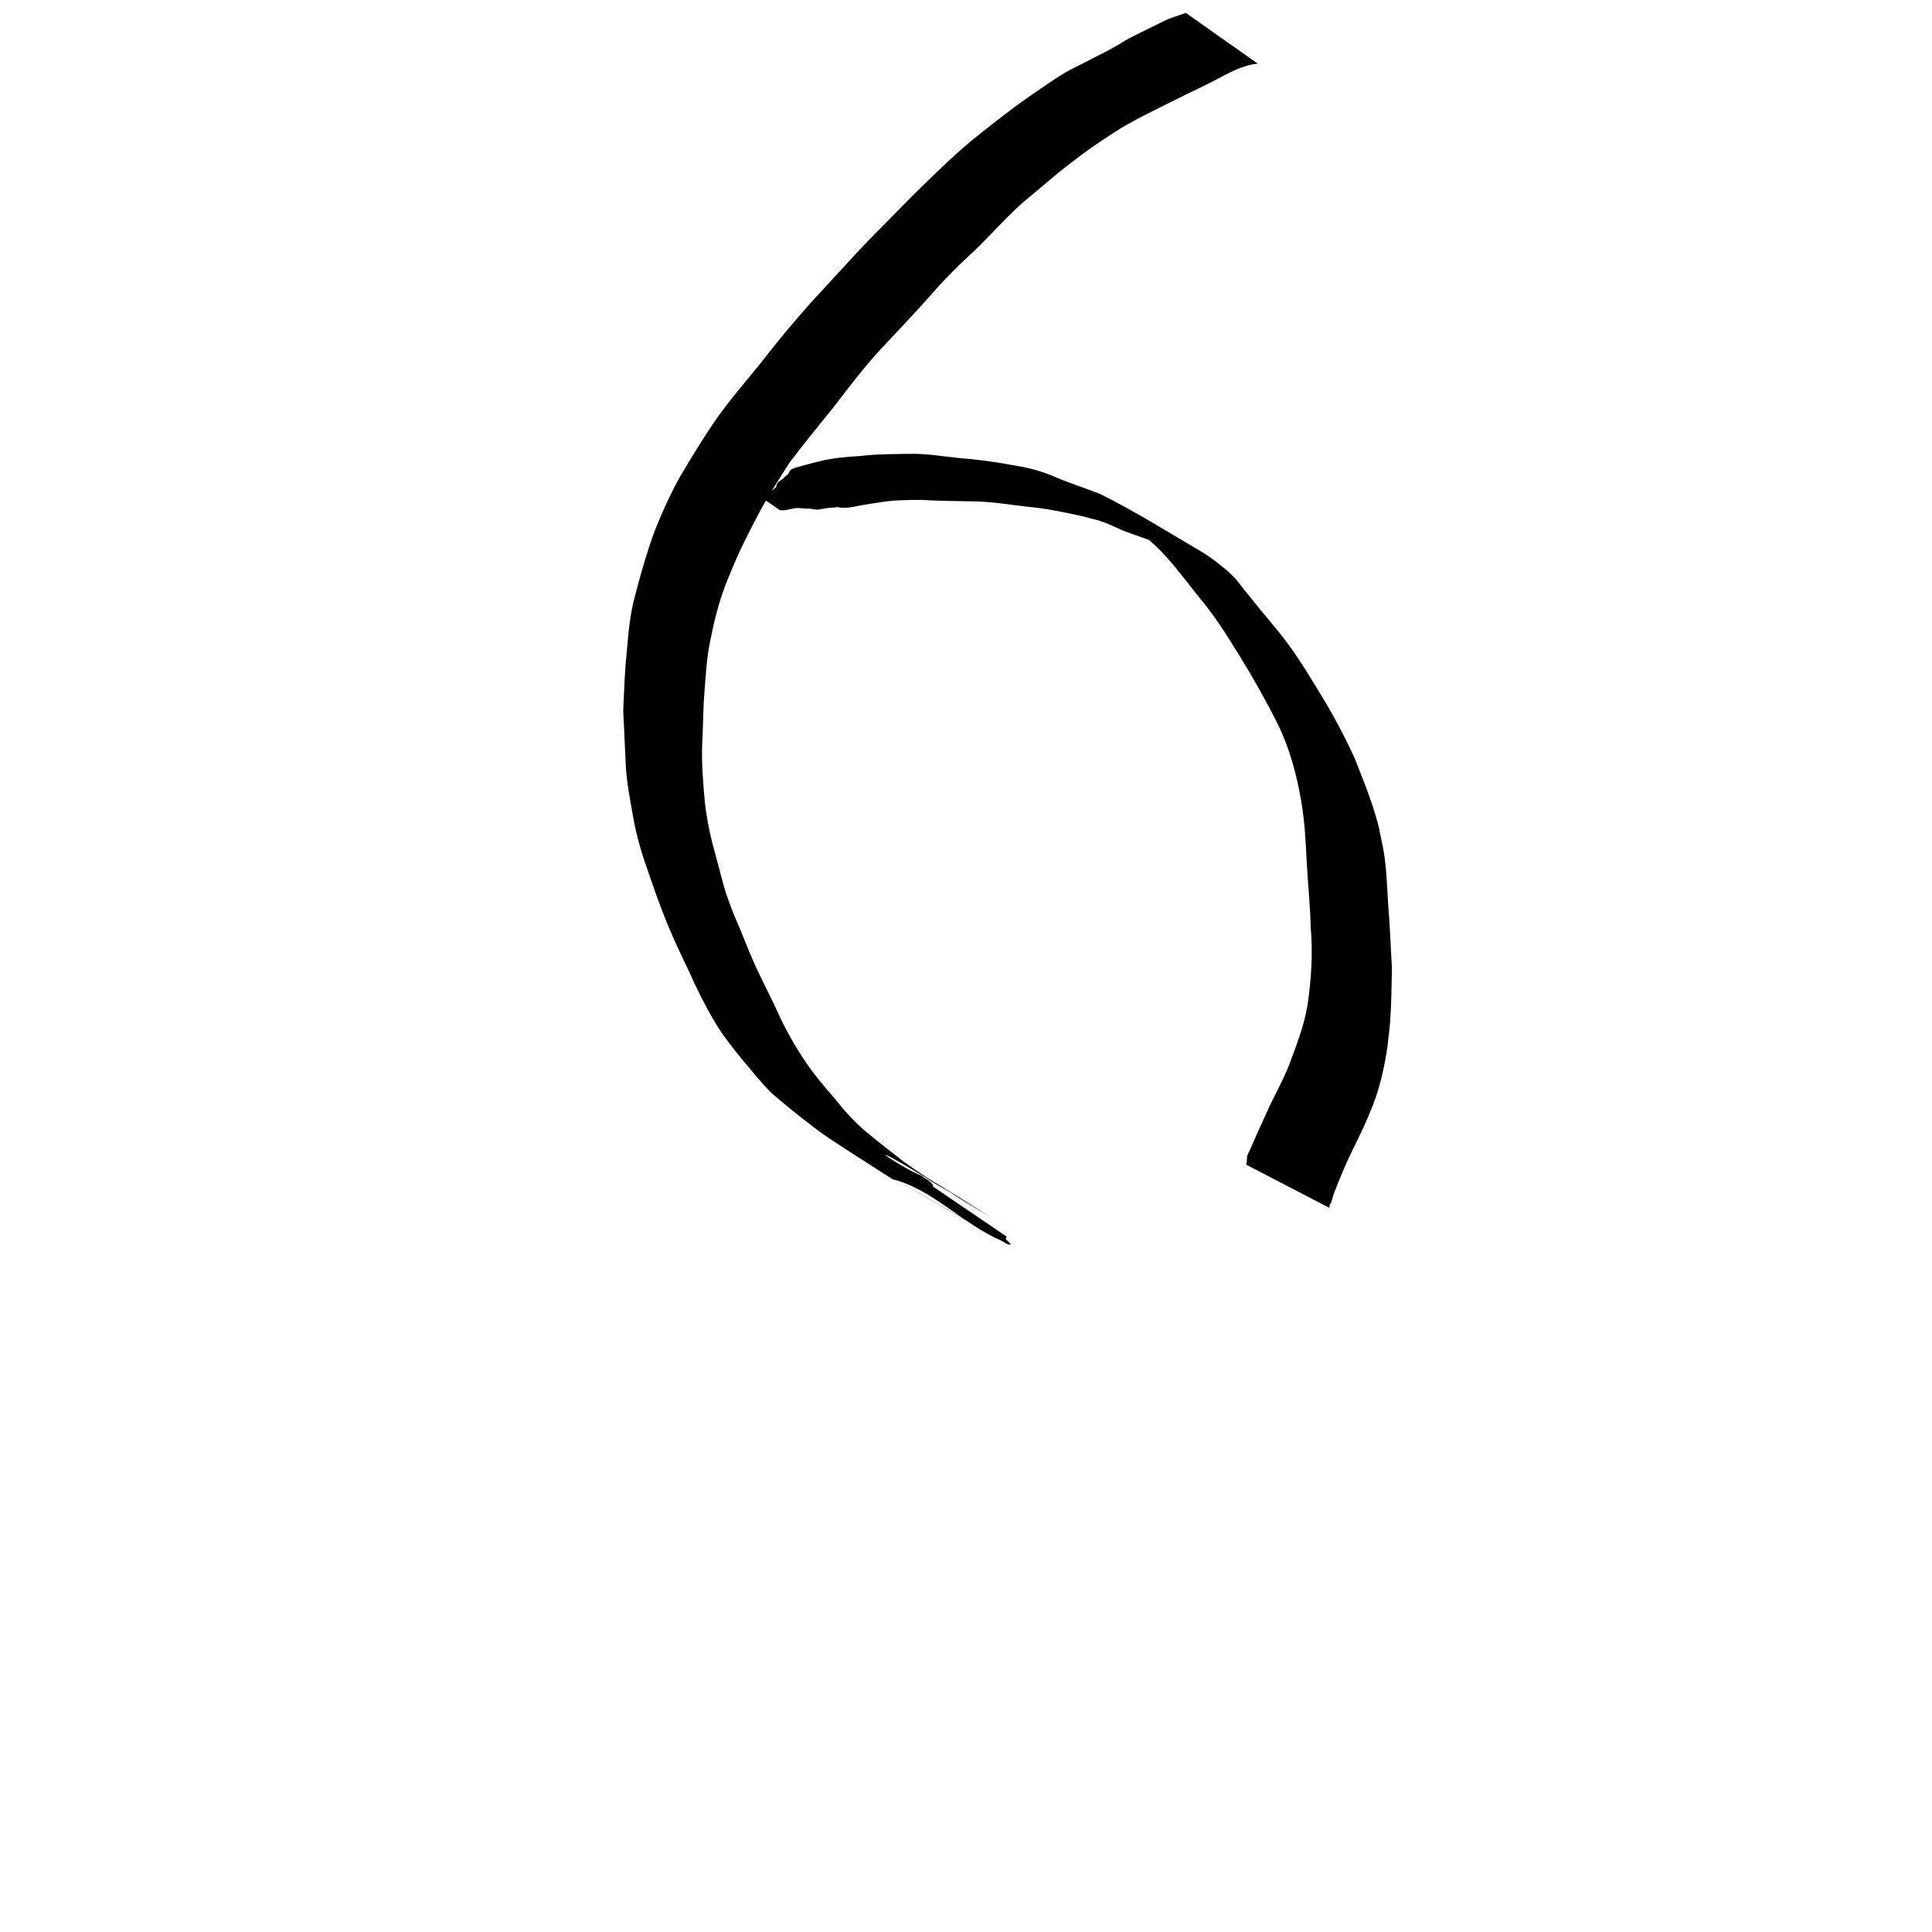
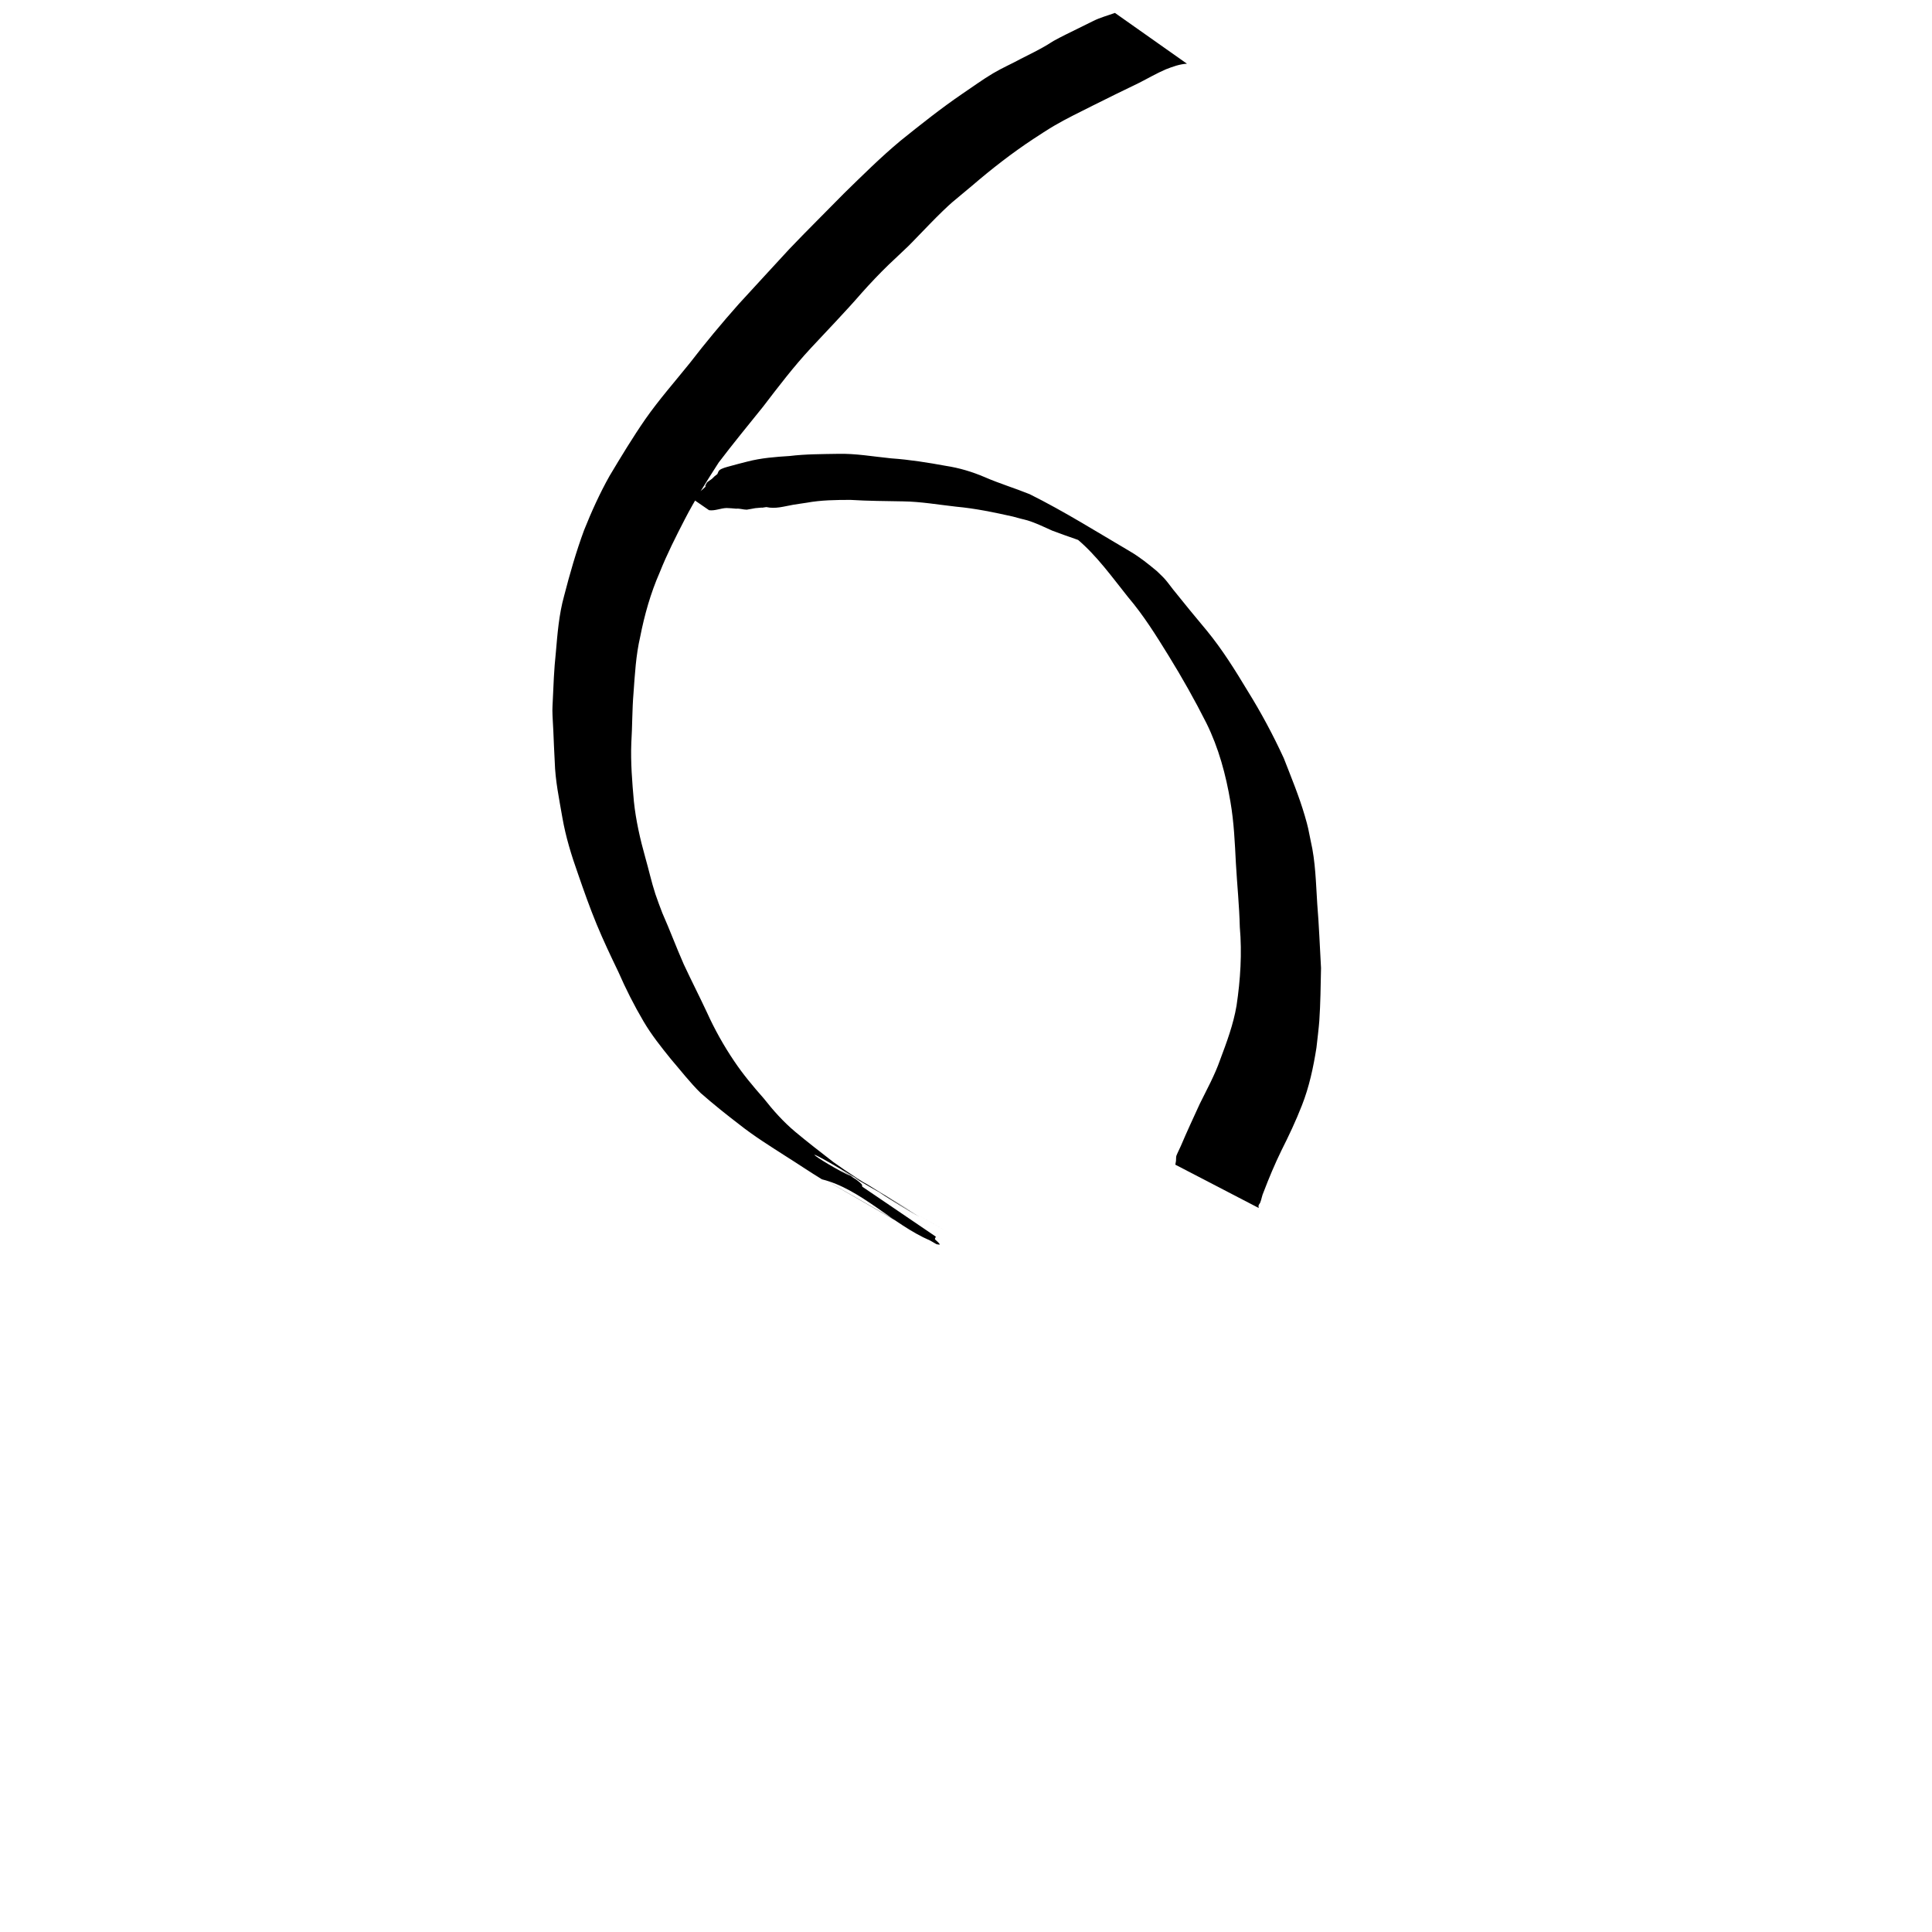
- <svg xmlns="http://www.w3.org/2000/svg" width="1000" height="1000" viewBox="0 0 264.583 264.583" version="1.1" id="svg1">
+ <svg xmlns="http://www.w3.org/2000/svg" width="1000" height="1000" viewBox="60 0 164 264.583" version="1.1" id="svg1">
  <defs id="defs1" />
  <path style="fill:#000000;stroke-width:0.265" id="path7" d="m 162.398,1.769 c -0.996,0.364 -2.029,0.629 -2.979,1.109 -1.27,0.617 -2.532,1.253 -3.801,1.876 -0.411,0.21 -1.223,0.617 -1.614,0.844 -0.329,0.191 -0.641,0.41 -0.97,0.602 -1.143,0.671 -2.336,1.253 -3.517,1.852 -1.261,0.689 -2.589,1.26 -3.824,1.997 -1.433,0.856 -2.797,1.852 -4.181,2.785 -2.933,2.003 -5.71,4.211 -8.475,6.436 -2.713,2.258 -5.218,4.75 -7.742,7.213 -2.489,2.544 -5.029,5.04 -7.486,7.617 -2.329,2.506 -4.624,5.041 -6.946,7.553 -2.315,2.614 -4.555,5.299 -6.685,8.067 -2.05,2.547 -4.213,4.996 -6.088,7.677 -1.742,2.52 -3.329,5.144 -4.9,7.772 -1.345,2.39 -2.473,4.89 -3.492,7.434 -1.088,2.946 -1.954,5.97 -2.738,9.011 -0.705,2.541 -0.907,5.162 -1.133,7.775 -0.247,2.258 -0.327,4.528 -0.429,6.796 -0.013,0.369 -0.041,0.737 -0.04,1.106 0.003,0.763 0.095,2.034 0.127,2.786 0.06,1.415 0.115,2.829 0.194,4.243 0.07,2.58 0.608,5.106 1.043,7.64 0.46,2.639 1.242,5.19 2.14,7.707 0.799,2.318 1.614,4.628 2.548,6.895 0.914,2.214 1.942,4.378 2.981,6.535 1.015,2.323 2.154,4.581 3.44,6.766 1.077,1.84 2.411,3.512 3.748,5.167 1.347,1.566 2.606,3.202 4.078,4.654 1.715,1.504 3.495,2.932 5.307,4.317 2.001,1.589 4.176,2.938 6.322,4.318 1.67,1.048 3.3,2.159 4.984,3.186 5.352,1.32 9.659,6.169 14.857,8.402 0.089,0.036 0.349,0.157 0.266,0.109 -31.84,-18.314 -0.788,-0.396 0.524,0.35 0.106,0.06 0.24,0.048 0.36,0.074 0.454,0.113 -0.51,-0.691 -0.516,-0.703 -0.058,-0.118 0.075,-0.252 0.112,-0.378 0,0 -10.089,-6.854 -10.089,-6.854 v 0 c -0.023,-0.106 0.002,-0.237 -0.07,-0.318 -0.239,-0.271 -0.708,-0.631 -1.076,-0.854 -4.279,-2.638 -1.588,-0.94 12.213,7.017 0.06,0.035 -0.12,-0.072 -0.18,-0.107 -12.821,-7.356 -8.34,-5.247 -12.997,-7.432 -4.577,-2.267 -10.373,-6.753 9.947,5.838 -1.835,-1.06 -3.652,-2.149 -5.428,-3.308 -2.146,-1.362 -4.301,-2.72 -6.364,-4.204 -1.767,-1.369 -3.534,-2.735 -5.25,-4.168 -1.6,-1.348 -2.982,-2.896 -4.274,-4.54 -1.432,-1.623 -2.831,-3.287 -4.038,-5.088 -1.446,-2.133 -2.7,-4.383 -3.763,-6.732 -1.028,-2.199 -2.135,-4.358 -3.159,-6.559 -1.022,-2.313 -1.899,-4.683 -2.924,-6.996 -0.3,-0.793 -0.695,-1.81 -0.96,-2.618 -0.539,-1.645 -0.904,-3.342 -1.381,-5.004 -0.708,-2.52 -1.29,-5.079 -1.563,-7.687 -0.238,-2.659 -0.455,-5.324 -0.352,-7.997 0.145,-2.274 0.109,-4.557 0.301,-6.829 0.188,-2.579 0.326,-5.169 0.913,-7.698 0.595,-3.032 1.432,-5.997 2.676,-8.833 0.994,-2.501 2.209,-4.896 3.442,-7.287 1.38,-2.677 3.011,-5.228 4.635,-7.761 1.97,-2.595 4.038,-5.11 6.08,-7.648 2.098,-2.743 4.19,-5.492 6.545,-8.025 2.329,-2.508 4.715,-4.962 6.958,-7.549 1.193,-1.341 2.418,-2.631 3.707,-3.881 0.877,-0.85 1.789,-1.663 2.663,-2.517 0.385,-0.376 0.753,-0.769 1.129,-1.154 1.192,-1.219 2.359,-2.469 3.588,-3.65 1.275,-1.225 1.375,-1.269 2.74,-2.408 0.437,-0.365 0.874,-0.729 1.31,-1.093 2.658,-2.283 5.421,-4.437 8.347,-6.369 0.883,-0.574 1.962,-1.29 2.875,-1.825 1.698,-0.995 3.477,-1.843 5.231,-2.732 2.107,-1.064 4.233,-2.089 6.356,-3.12 1.24,-0.624 2.438,-1.332 3.716,-1.878 0.928,-0.361 1.878,-0.71 2.882,-0.766 z" />
  <path style="fill:#000000;stroke-width:0.265" id="path8" d="m 106.813,69.871 c 0.827,0.112 1.59,-0.283 2.407,-0.298 0.274,-0.005 1.025,0.066 1.309,0.091 0.487,-0.052 0.958,0.135 1.44,0.135 0.115,-3.1e-5 1.036,-0.192 1.166,-0.206 2.462,-0.263 -0.925,0.209 1.524,-0.15 1.255,0.287 2.451,-0.105 3.676,-0.316 0.613,-0.106 1.231,-0.182 1.846,-0.28 1.978,-0.364 3.993,-0.384 5.997,-0.388 2.391,0.149 4.787,0.159 7.181,0.202 2.453,0.031 4.879,0.461 7.314,0.729 2.615,0.242 5.182,0.776 7.741,1.349 0.351,0.095 0.701,0.193 1.052,0.286 0.322,0.085 0.651,0.148 0.969,0.246 1.166,0.36 2.269,0.906 3.38,1.401 2.063,0.802 4.198,1.403 6.195,2.363 3.525,2.008 9.639,5.41 -6.431,-3.713 -0.418,-0.237 0.82,0.501 1.223,0.763 1.271,0.827 1.215,0.821 2.42,1.744 2.714,2.286 4.781,5.206 6.984,7.96 2.121,2.491 3.845,5.263 5.558,8.039 1.844,2.992 3.571,6.052 5.153,9.19 1.687,3.405 2.67,7.071 3.3,10.8 0.479,2.78 0.601,5.593 0.744,8.404 0.165,2.916 0.468,5.819 0.536,8.741 0.316,3.596 0.085,7.206 -0.448,10.768 -0.434,2.565 -1.344,4.996 -2.252,7.419 -0.734,2.102 -1.815,4.048 -2.793,6.04 -0.874,1.911 -1.763,3.813 -2.582,5.748 -0.034,0.071 -0.584,1.227 -0.618,1.364 -0.054,0.218 -0.02,0.45 -0.046,0.673 -0.02,0.177 -0.06,0.351 -0.091,0.526 0,0 11.425,5.932 11.425,5.932 v 0 c -0.008,-0.112 -0.054,-0.229 -0.025,-0.337 0.042,-0.152 0.17,-0.268 0.23,-0.414 0.185,-0.459 0.237,-0.966 0.452,-1.416 0.737,-1.936 1.537,-3.844 2.445,-5.707 1.019,-2.017 1.983,-4.067 2.806,-6.173 1.002,-2.539 1.567,-5.206 1.992,-7.898 0.097,-0.843 0.334,-2.832 0.391,-3.663 0.166,-2.41 0.185,-4.837 0.237,-7.251 -0.169,-2.918 -0.271,-5.841 -0.515,-8.754 -0.189,-2.894 -0.236,-5.815 -0.896,-8.653 -0.331,-1.634 -0.331,-1.801 -0.811,-3.443 -0.785,-2.688 -1.862,-5.282 -2.877,-7.888 -1.46,-3.174 -3.114,-6.262 -4.959,-9.23 -1.707,-2.835 -3.466,-5.66 -5.568,-8.223 -1.564,-1.86 -3.1,-3.744 -4.621,-5.639 -0.377,-0.47 -0.72,-0.968 -1.119,-1.419 -0.348,-0.394 -0.744,-0.743 -1.117,-1.114 -1.161,-0.969 -2.329,-1.908 -3.637,-2.677 -4.516,-2.652 -9.054,-5.506 -13.782,-7.858 -2.044,-0.828 -4.16,-1.461 -6.182,-2.345 -1.701,-0.724 -3.451,-1.251 -5.283,-1.531 -2.482,-0.454 -4.977,-0.854 -7.496,-1.029 -2.448,-0.241 -4.891,-0.688 -7.357,-0.618 -2.186,0.039 -4.379,0.03 -6.553,0.295 -1.939,0.121 -3.881,0.27 -5.77,0.759 -0.827,0.209 -1.654,0.42 -2.475,0.652 -0.349,0.099 -1.09,0.271 -1.385,0.551 -0.141,0.134 -0.18,0.344 -0.269,0.516 -0.136,0.108 -0.272,0.215 -0.408,0.323 -0.118,0.115 -0.228,0.24 -0.355,0.346 -0.054,0.045 -0.625,0.416 -0.67,0.496 -0.745,1.299 0.603,-0.394 -0.238,0.607 -0.184,0.156 -0.343,0.345 -0.543,0.479 -0.523,0.352 -1.217,0.345 -1.693,0.785 z" />
</svg>
